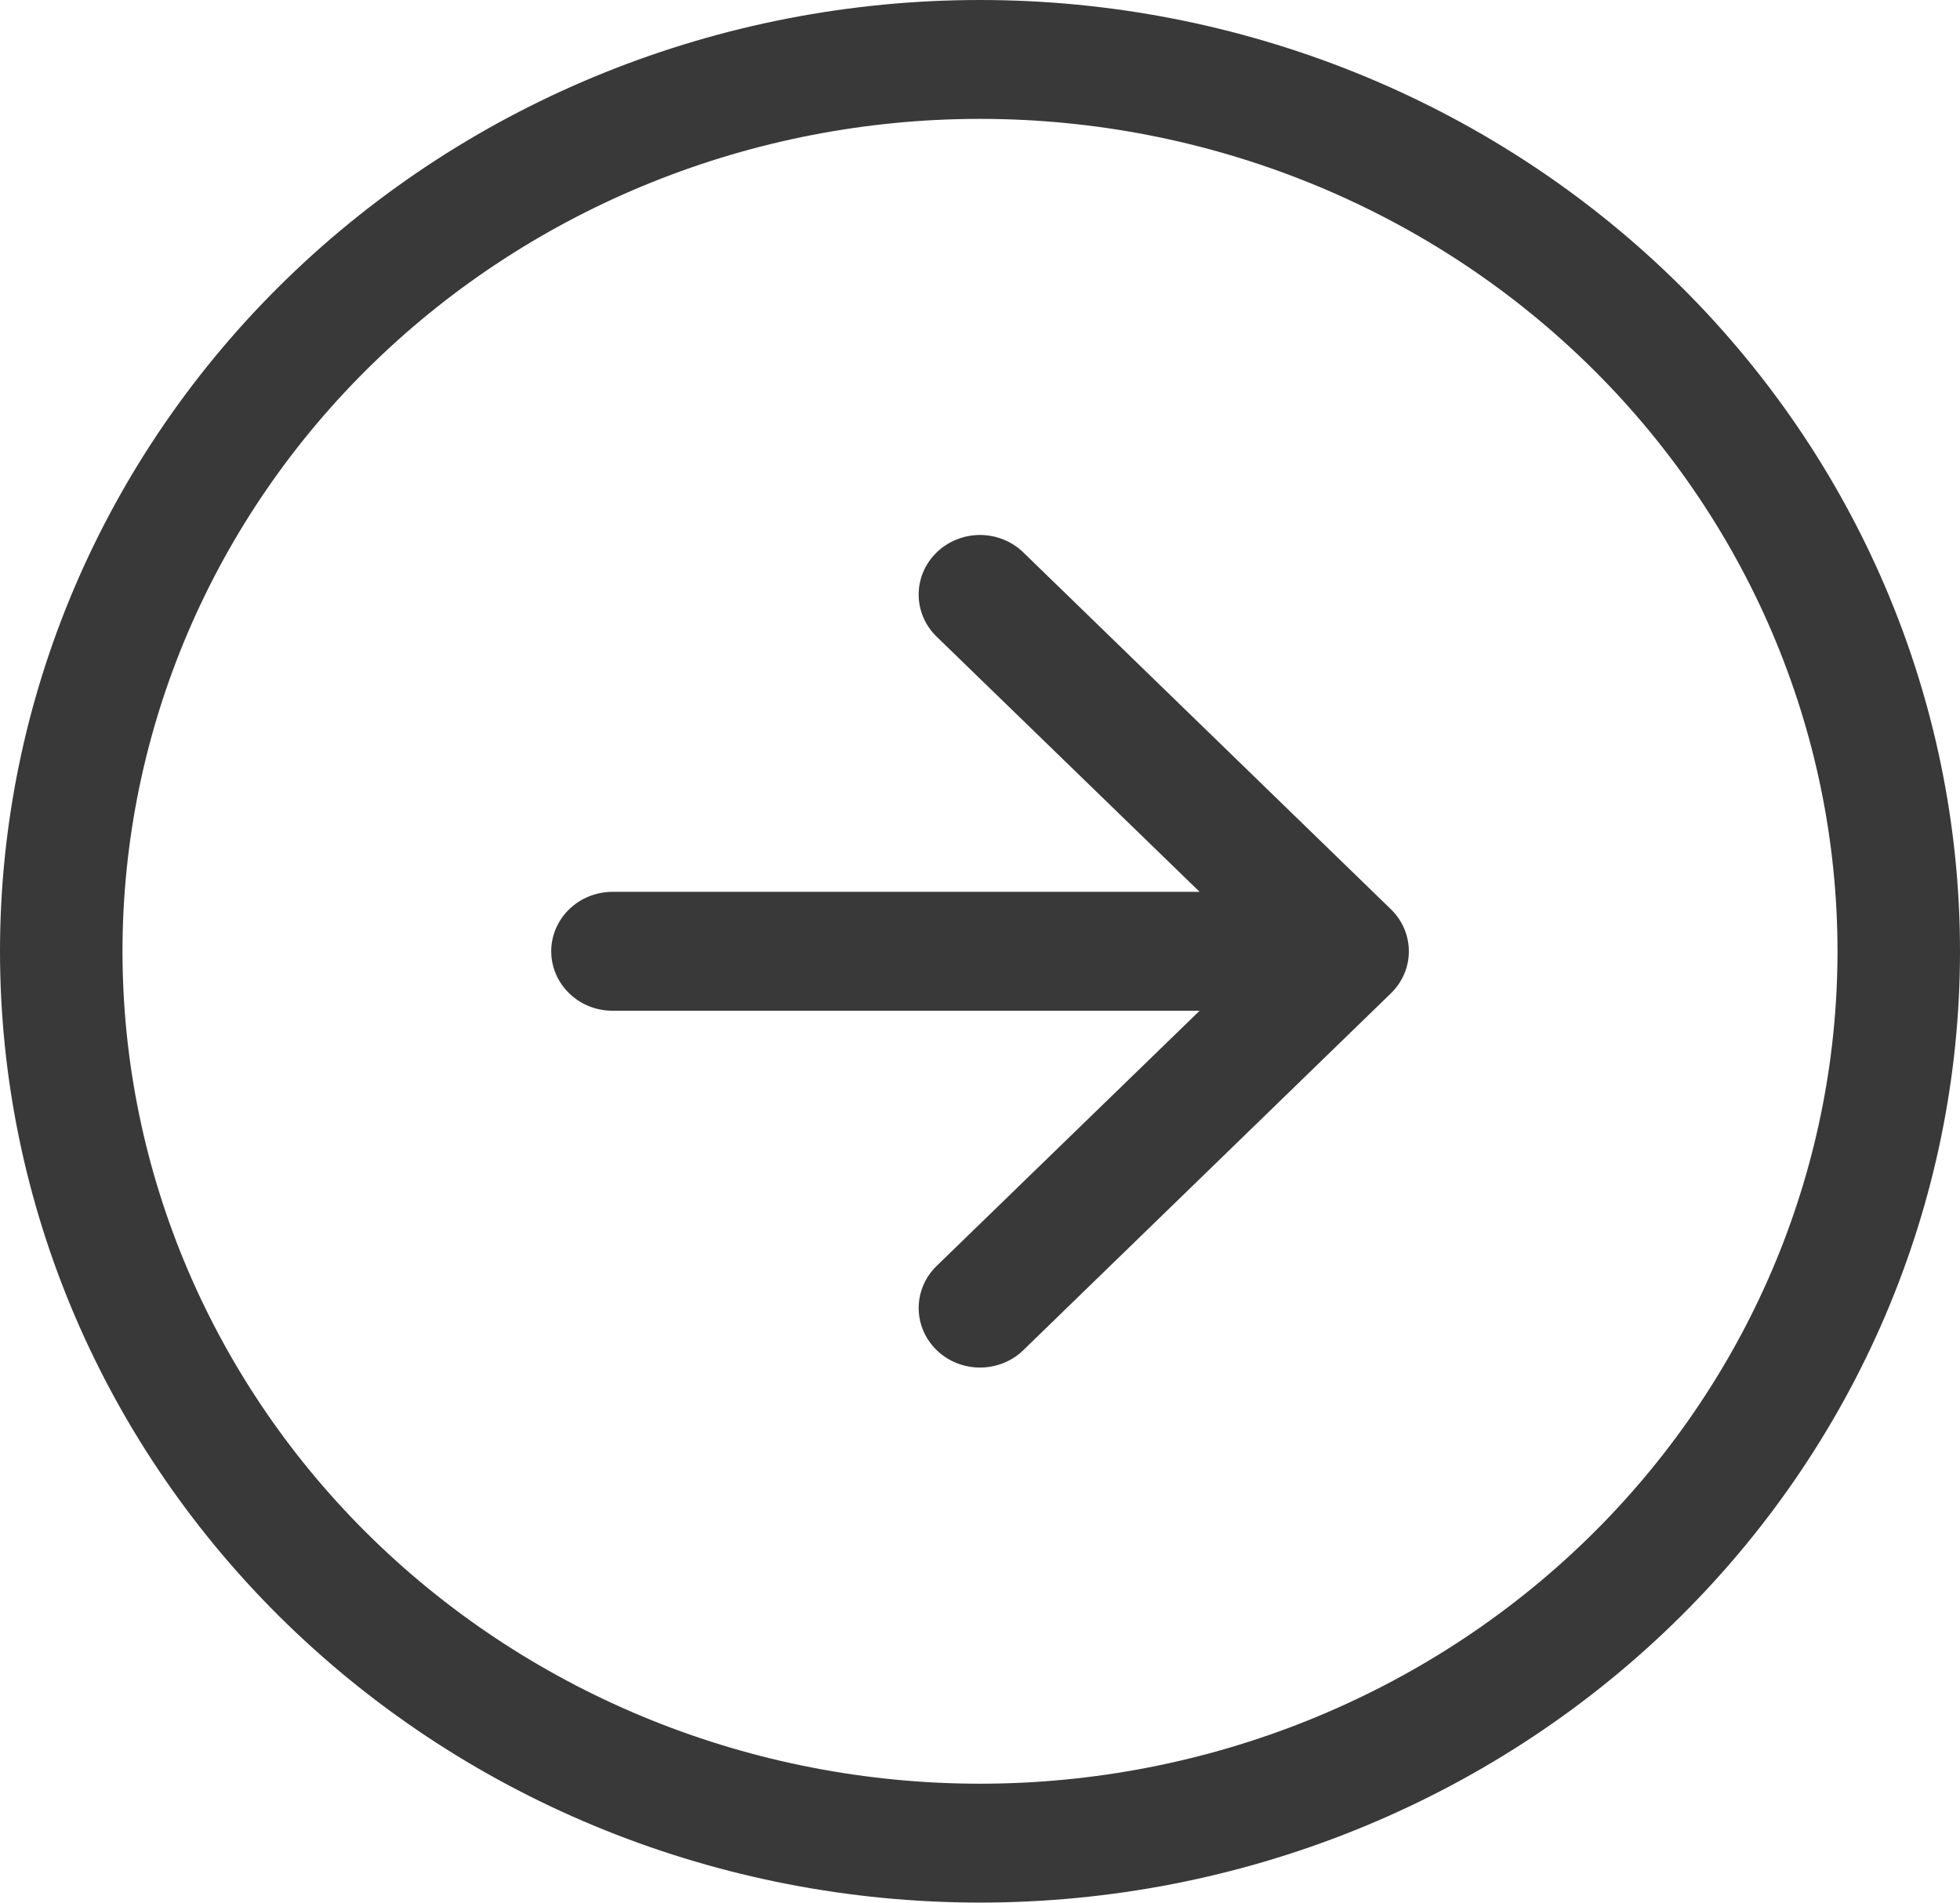
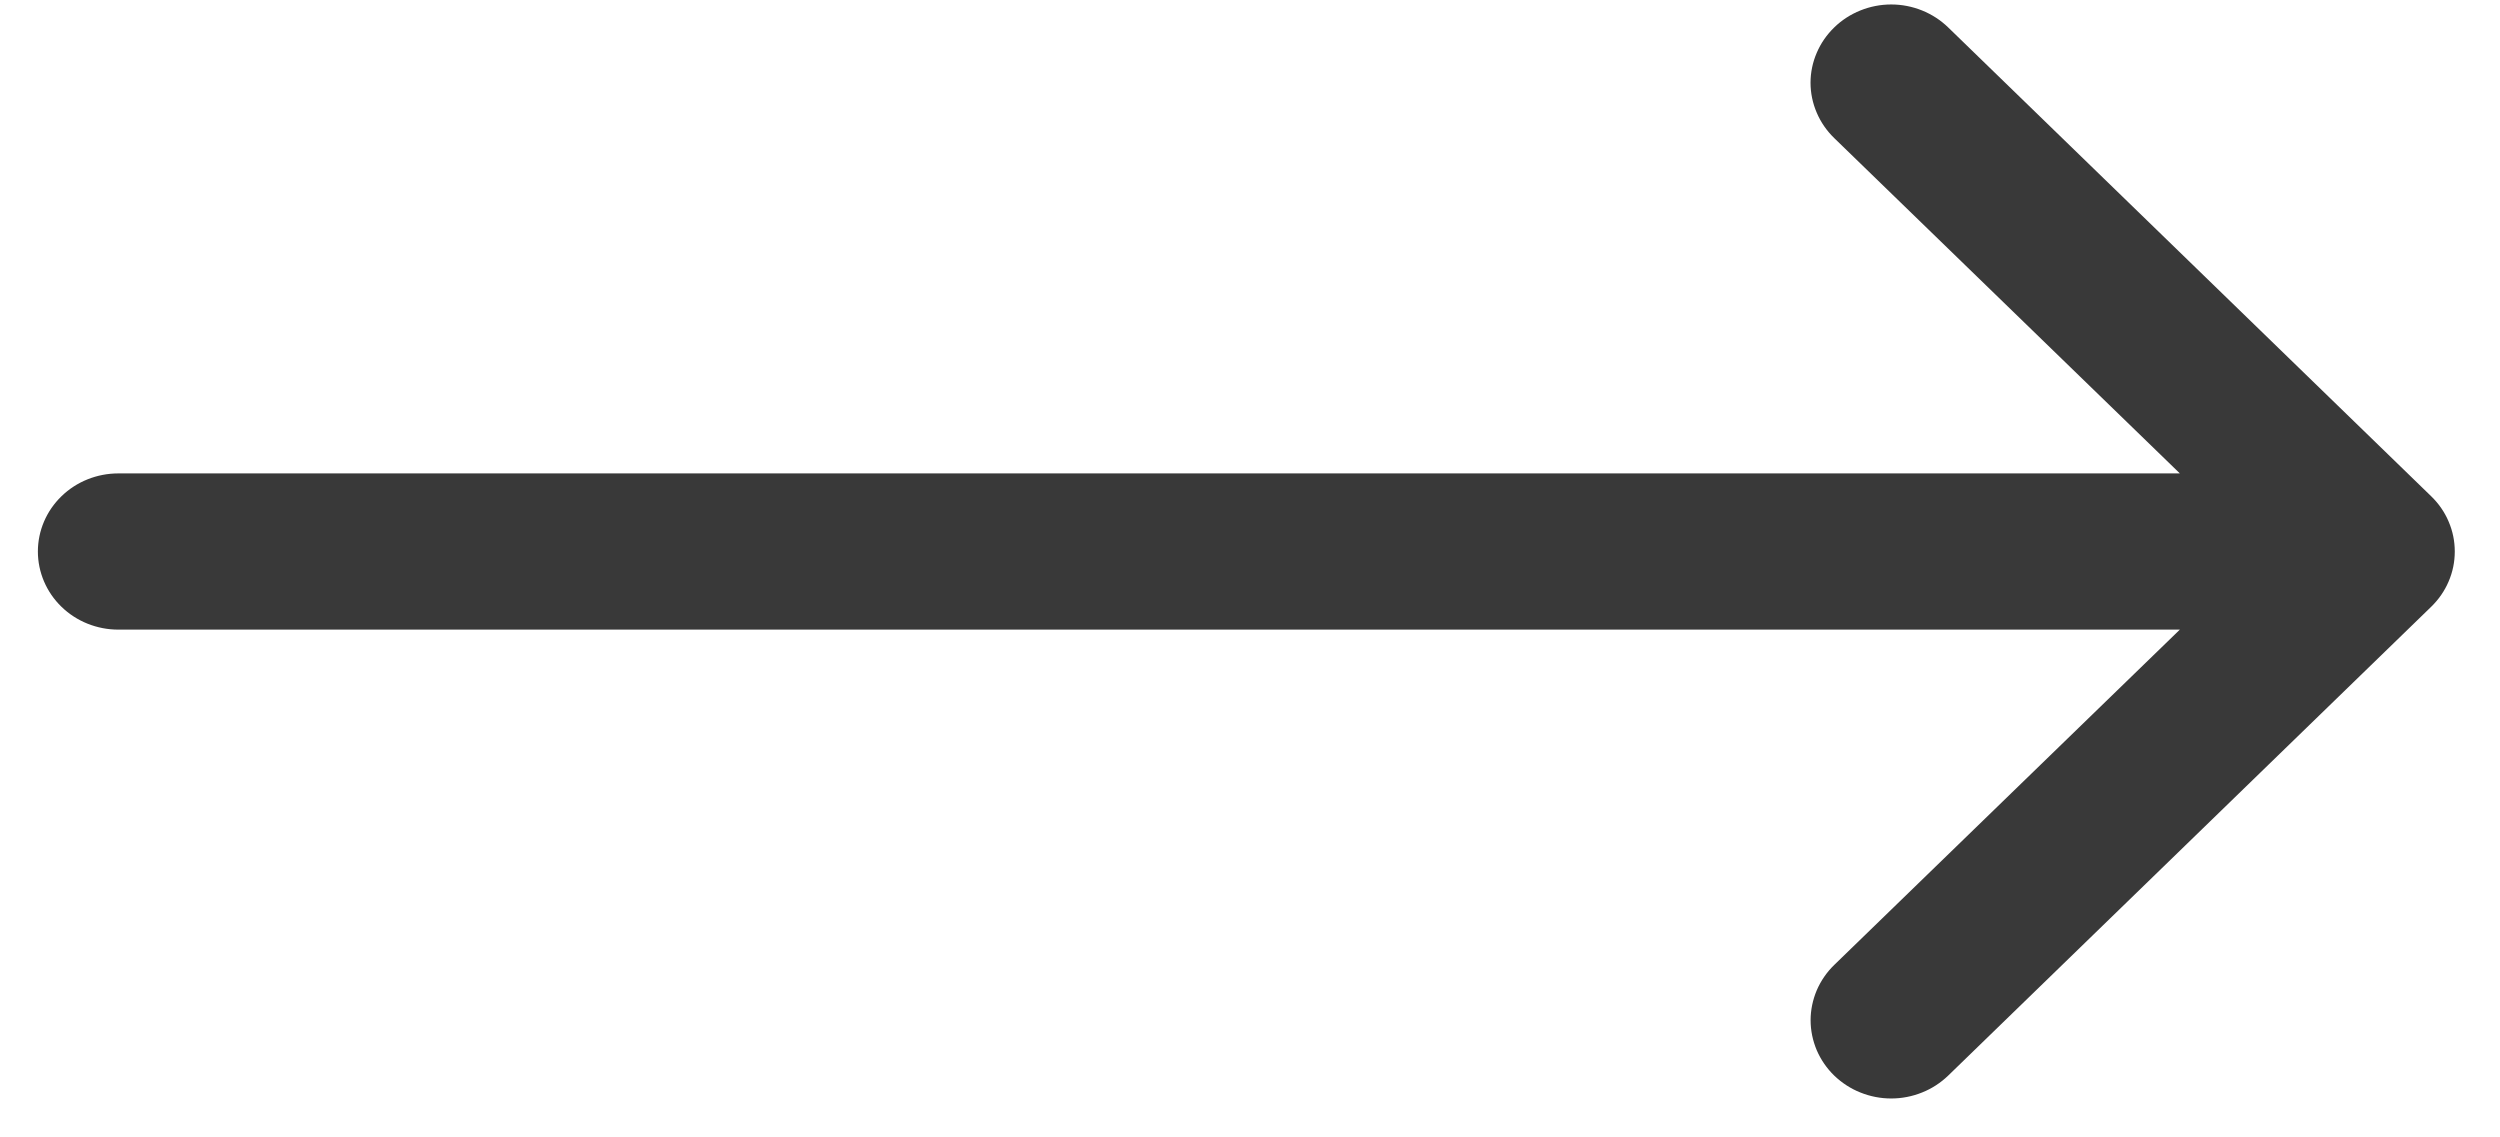
- <svg xmlns="http://www.w3.org/2000/svg" width="34" height="33" viewBox="0 0 34 33" fill="none">
-   <path fill-rule="evenodd" clip-rule="evenodd" d="M17 2.062C13.055 2.062 9.271 3.584 6.482 6.291C3.692 8.999 2.125 12.671 2.125 16.5C2.125 20.329 3.692 24.001 6.482 26.709C9.271 29.416 13.055 30.938 17 30.938C20.945 30.938 24.729 29.416 27.518 26.709C30.308 24.001 31.875 20.329 31.875 16.5C31.875 12.671 30.308 8.999 27.518 6.291C24.729 3.584 20.945 2.062 17 2.062ZM17 2.32851e-06C12.491 1.93435e-06 8.167 1.738 4.979 4.833C1.791 7.927 -1.98965e-06 12.124 -2.37222e-06 16.5C-2.75479e-06 20.876 1.791 25.073 4.979 28.167C8.167 31.262 12.491 33 17 33C21.509 33 25.833 31.262 29.021 28.167C32.209 25.073 34 20.876 34 16.5C34 12.124 32.209 7.927 29.021 4.833C25.833 1.738 21.509 2.72267e-06 17 2.32851e-06Z" fill="#393939" />
-   <path d="M16.248 9.582C16.149 9.678 16.07 9.792 16.017 9.917C15.963 10.043 15.936 10.177 15.936 10.312C15.936 10.448 15.963 10.582 16.017 10.708C16.07 10.833 16.149 10.947 16.248 11.043L20.81 15.469L10.625 15.469C10.343 15.469 10.073 15.577 9.874 15.771C9.674 15.964 9.562 16.227 9.562 16.5C9.562 16.773 9.674 17.036 9.874 17.229C10.073 17.423 10.343 17.531 10.625 17.531L20.81 17.531L16.248 21.957C16.149 22.053 16.071 22.167 16.017 22.292C15.964 22.418 15.936 22.552 15.936 22.688C15.936 22.823 15.964 22.957 16.017 23.083C16.071 23.208 16.149 23.322 16.248 23.418C16.346 23.514 16.464 23.59 16.593 23.642C16.722 23.693 16.86 23.72 17 23.72C17.14 23.72 17.278 23.693 17.407 23.642C17.536 23.59 17.654 23.514 17.752 23.418L24.127 17.23C24.226 17.134 24.305 17.02 24.358 16.895C24.412 16.77 24.439 16.636 24.439 16.5C24.439 16.364 24.412 16.23 24.358 16.105C24.305 15.979 24.226 15.866 24.127 15.77L17.752 9.582C17.654 9.486 17.536 9.41 17.407 9.358C17.278 9.306 17.14 9.279 17 9.279C16.86 9.279 16.722 9.306 16.593 9.358C16.464 9.41 16.346 9.486 16.248 9.582Z" fill="#393939" />
+ <svg xmlns="http://www.w3.org/2000/svg" width="33" height="15" viewBox="0 0 33 15" fill="none">
+   <path id="Vector" d="M24.212 0.362C24.113 0.458 24.034 0.572 23.981 0.697C23.927 0.822 23.899 0.957 23.899 1.092C23.899 1.228 23.927 1.362 23.981 1.488C24.034 1.613 24.113 1.727 24.212 1.823L28.774 6.249L1.562 6.249C1.281 6.249 1.01 6.357 0.811 6.551C0.612 6.744 0.5 7.006 0.5 7.28C0.5 7.553 0.612 7.816 0.811 8.009C1.01 8.203 1.281 8.311 1.562 8.311L28.774 8.311L24.212 12.737C24.113 12.833 24.035 12.947 23.981 13.072C23.928 13.198 23.9 13.332 23.9 13.467C23.9 13.603 23.928 13.737 23.981 13.863C24.035 13.988 24.113 14.102 24.212 14.198C24.311 14.293 24.428 14.37 24.557 14.421C24.686 14.473 24.824 14.5 24.964 14.5C25.104 14.5 25.242 14.473 25.371 14.421C25.5 14.37 25.617 14.293 25.716 14.198L32.091 8.01C32.19 7.914 32.269 7.8 32.322 7.675C32.376 7.55 32.403 7.416 32.403 7.28C32.403 7.144 32.376 7.01 32.322 6.885C32.269 6.759 32.19 6.646 32.091 6.55L25.716 0.362C25.617 0.266 25.5 0.19 25.371 0.138C25.242 0.086 25.104 0.059 24.964 0.059C24.824 0.059 24.686 0.086 24.557 0.138C24.428 0.19 24.31 0.266 24.212 0.362Z" fill="#393939" />
</svg>
